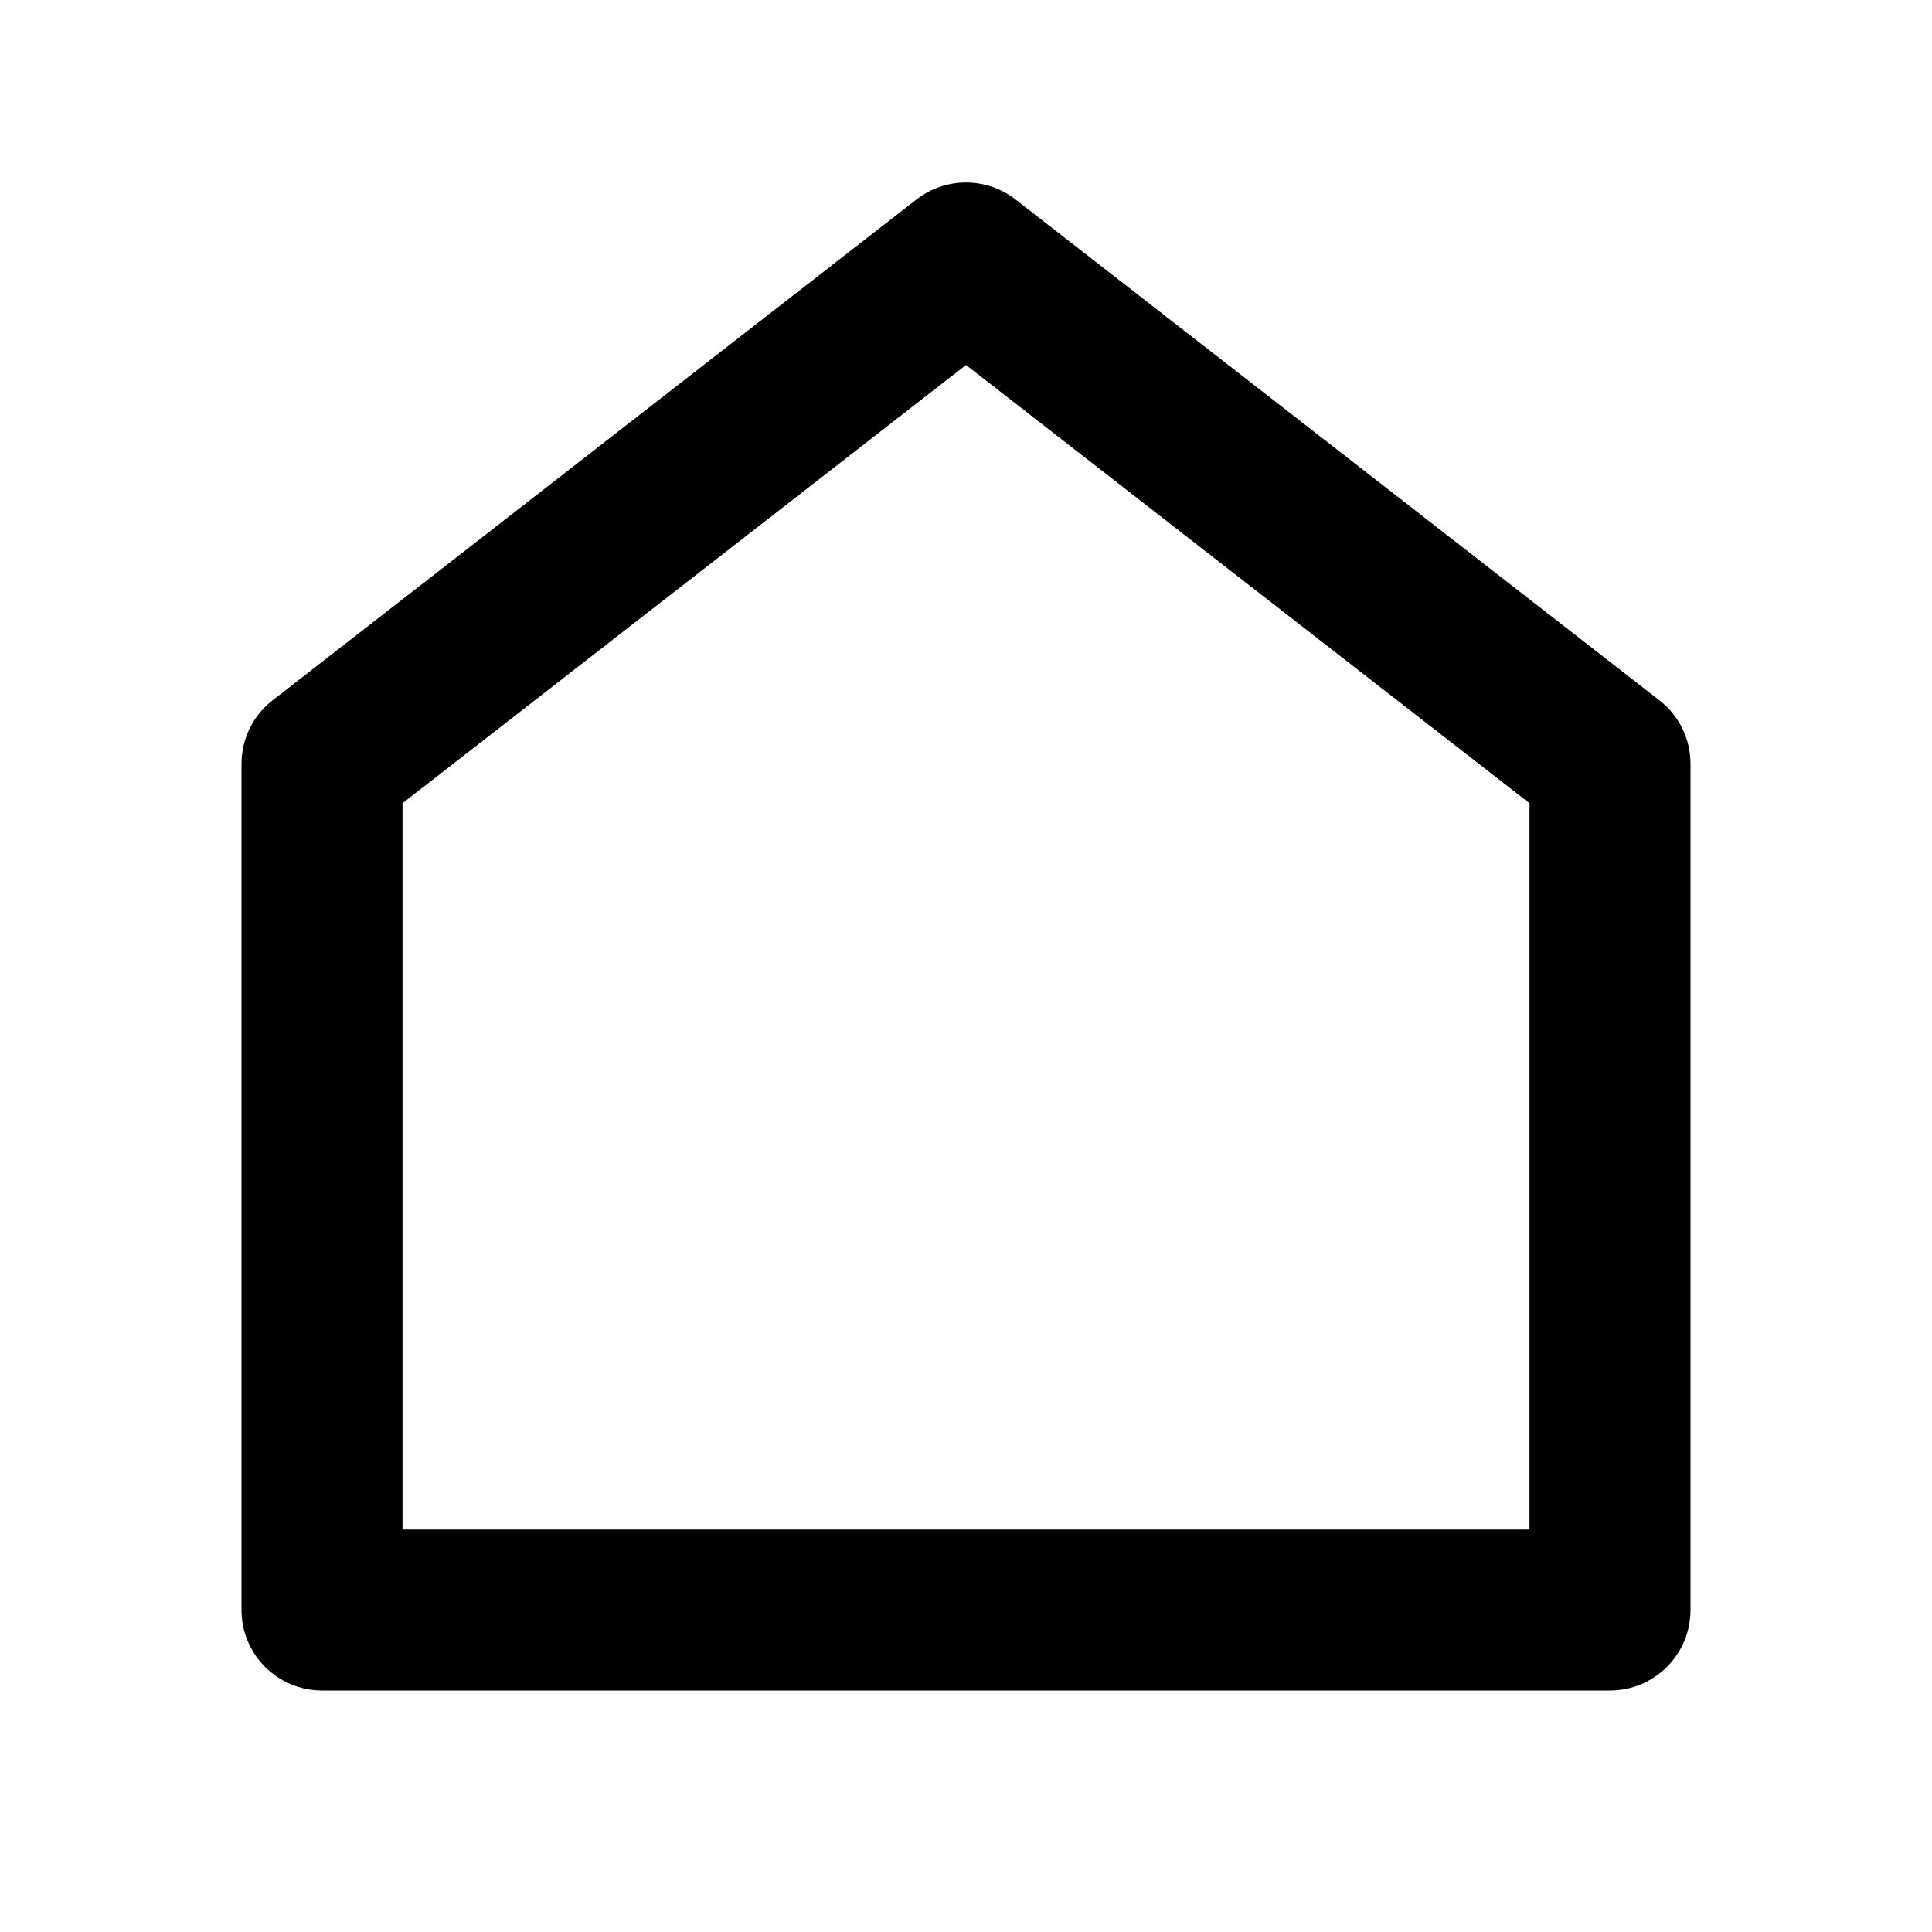
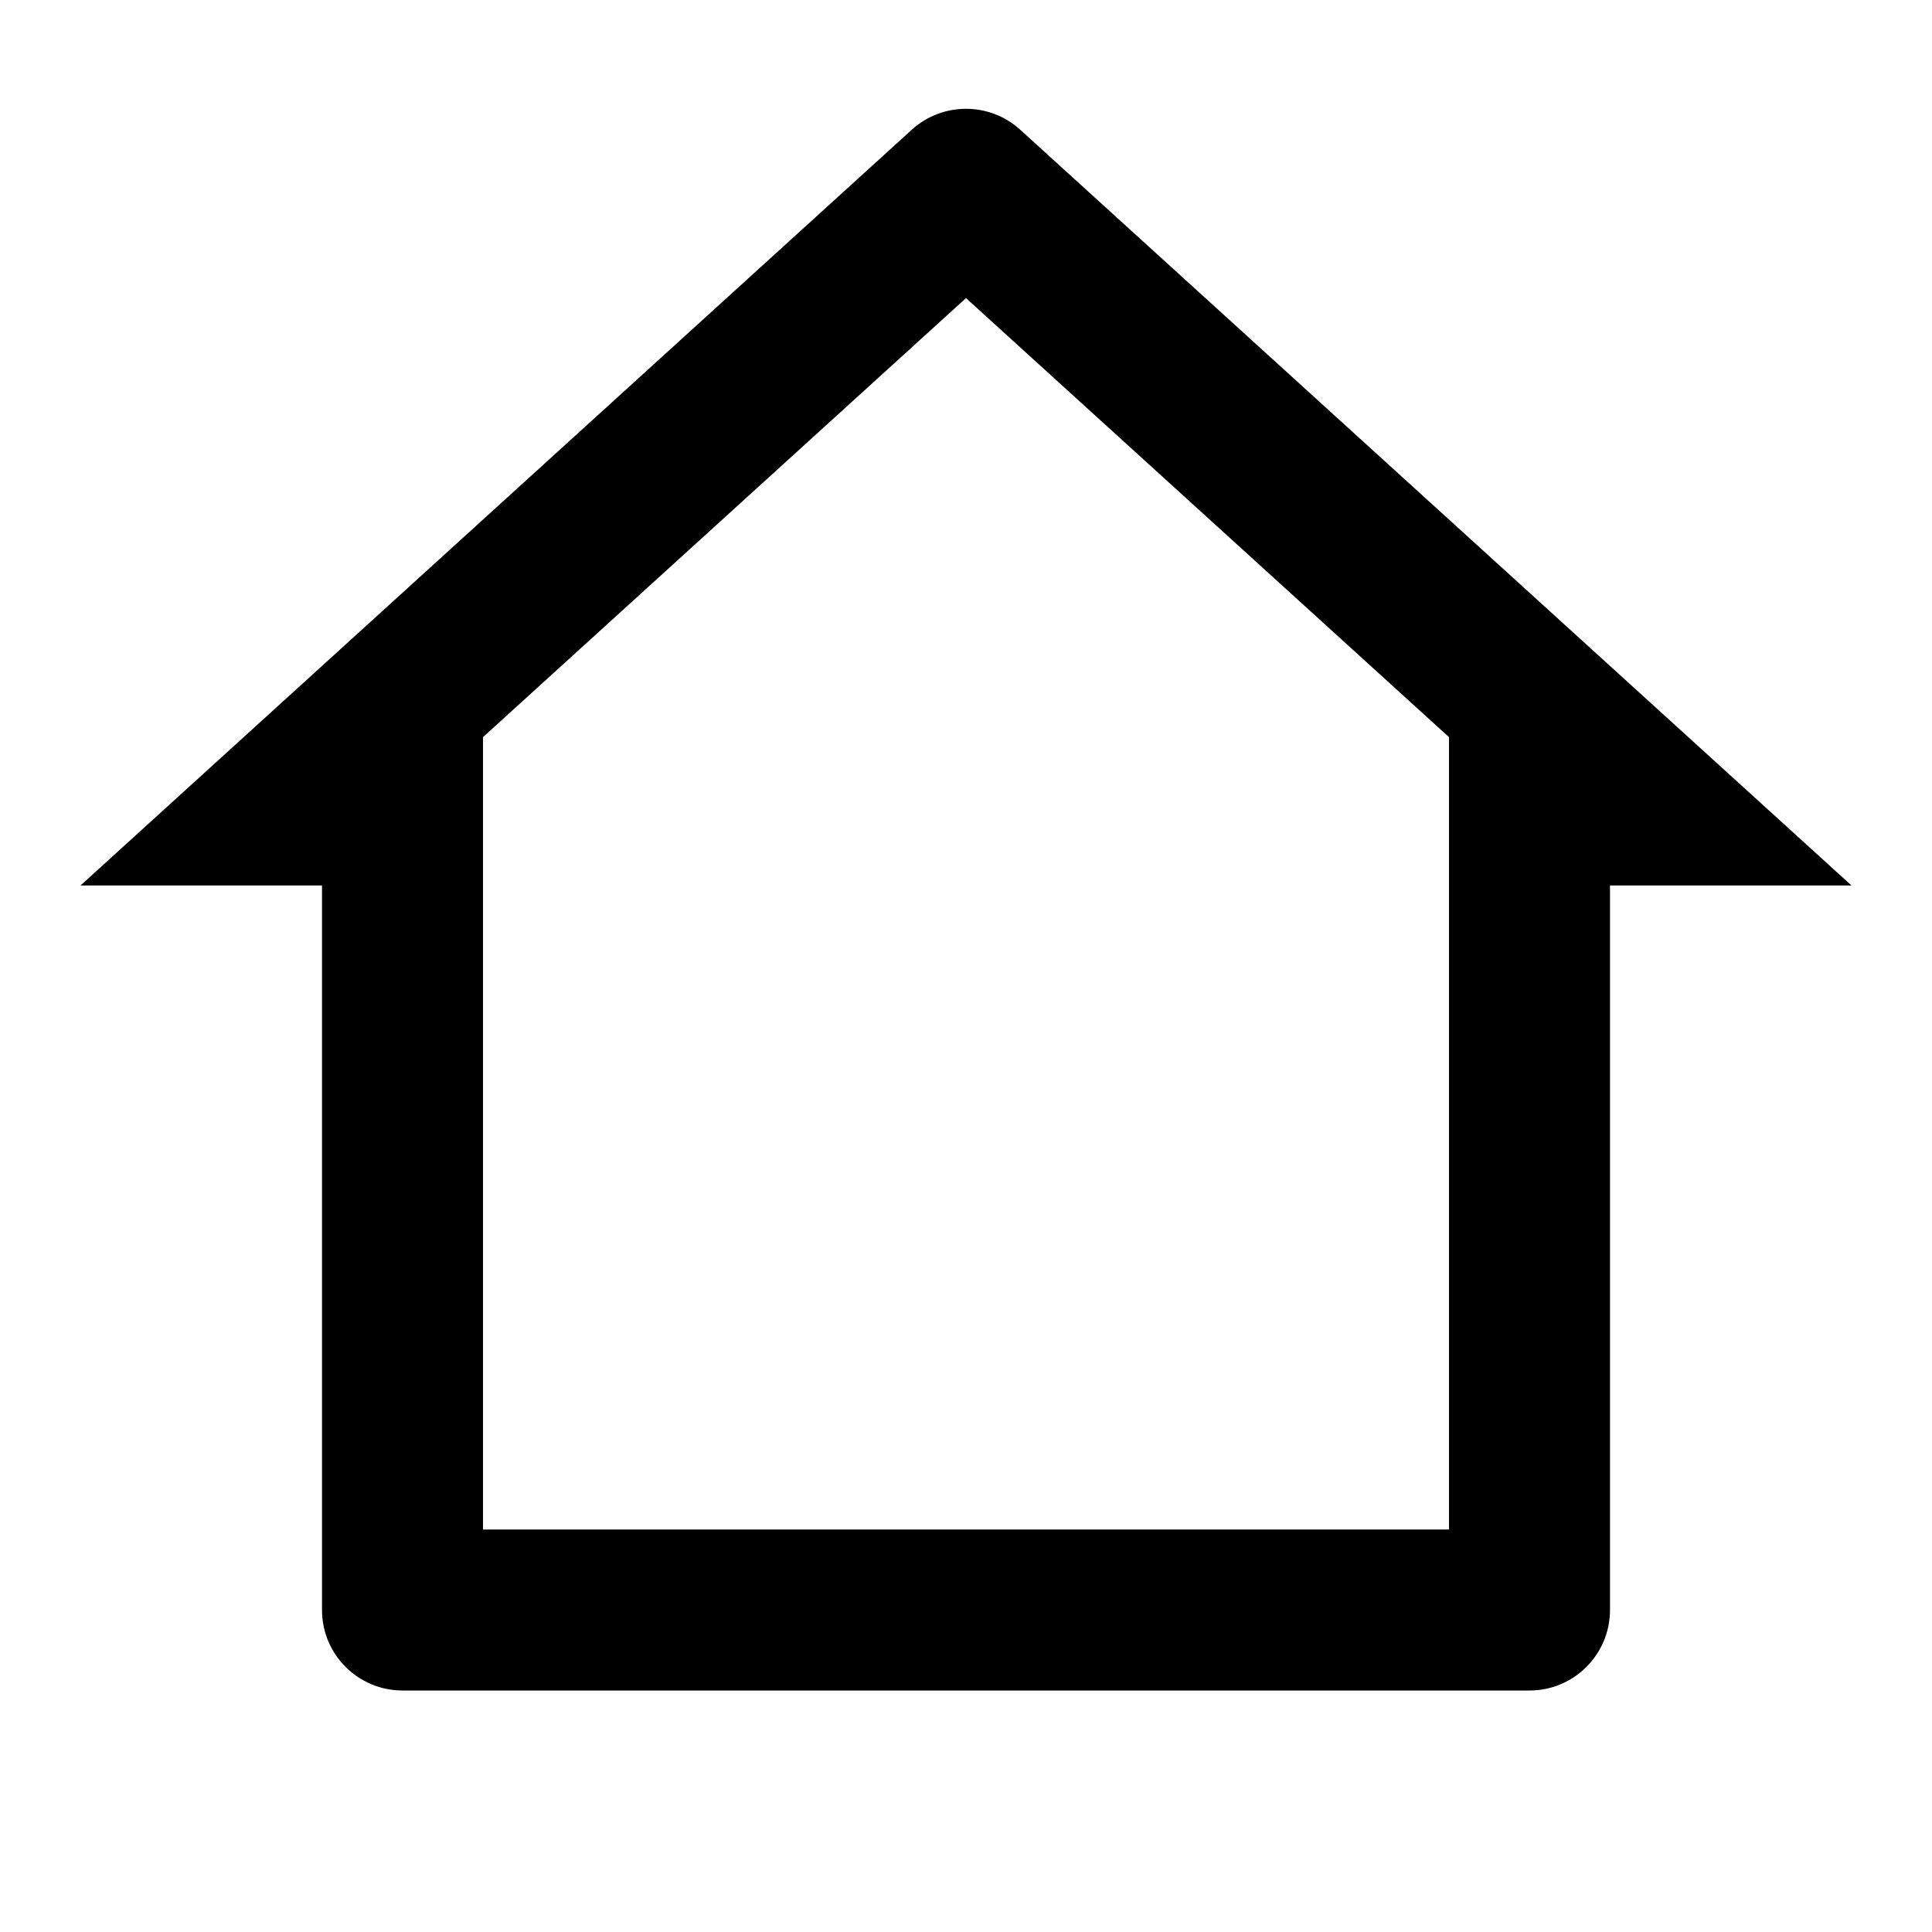
- <svg xmlns="http://www.w3.org/2000/svg" viewBox="0 0 24 24" data-license="Apache License 2.0" data-source="RemixIcon" fill="currentColor">
-   <path d="M21 20C21 20.552 20.552 21 20 21H4C3.448 21 3 20.552 3 20V9.489C3 9.18 3.142 8.889 3.386 8.7L11.386 2.477C11.747 2.197 12.253 2.197 12.614 2.477L20.614 8.7C20.858 8.889 21 9.18 21 9.489V20ZM19 19V9.978L12 4.534L5 9.978V19H19Z" />
+ <svg xmlns="http://www.w3.org/2000/svg" viewBox="0 0 24 24" fill="currentColor">
+   <path d="M19 21H5C4.448 21 4 20.552 4 20V11L1 11L11.327 1.611C11.709 1.265 12.291 1.265 12.673 1.611L23 11L20 11V20C20 20.552 19.552 21 19 21ZM6 19H18V9.157L12 3.703L6 9.157V19Z" />
</svg>
